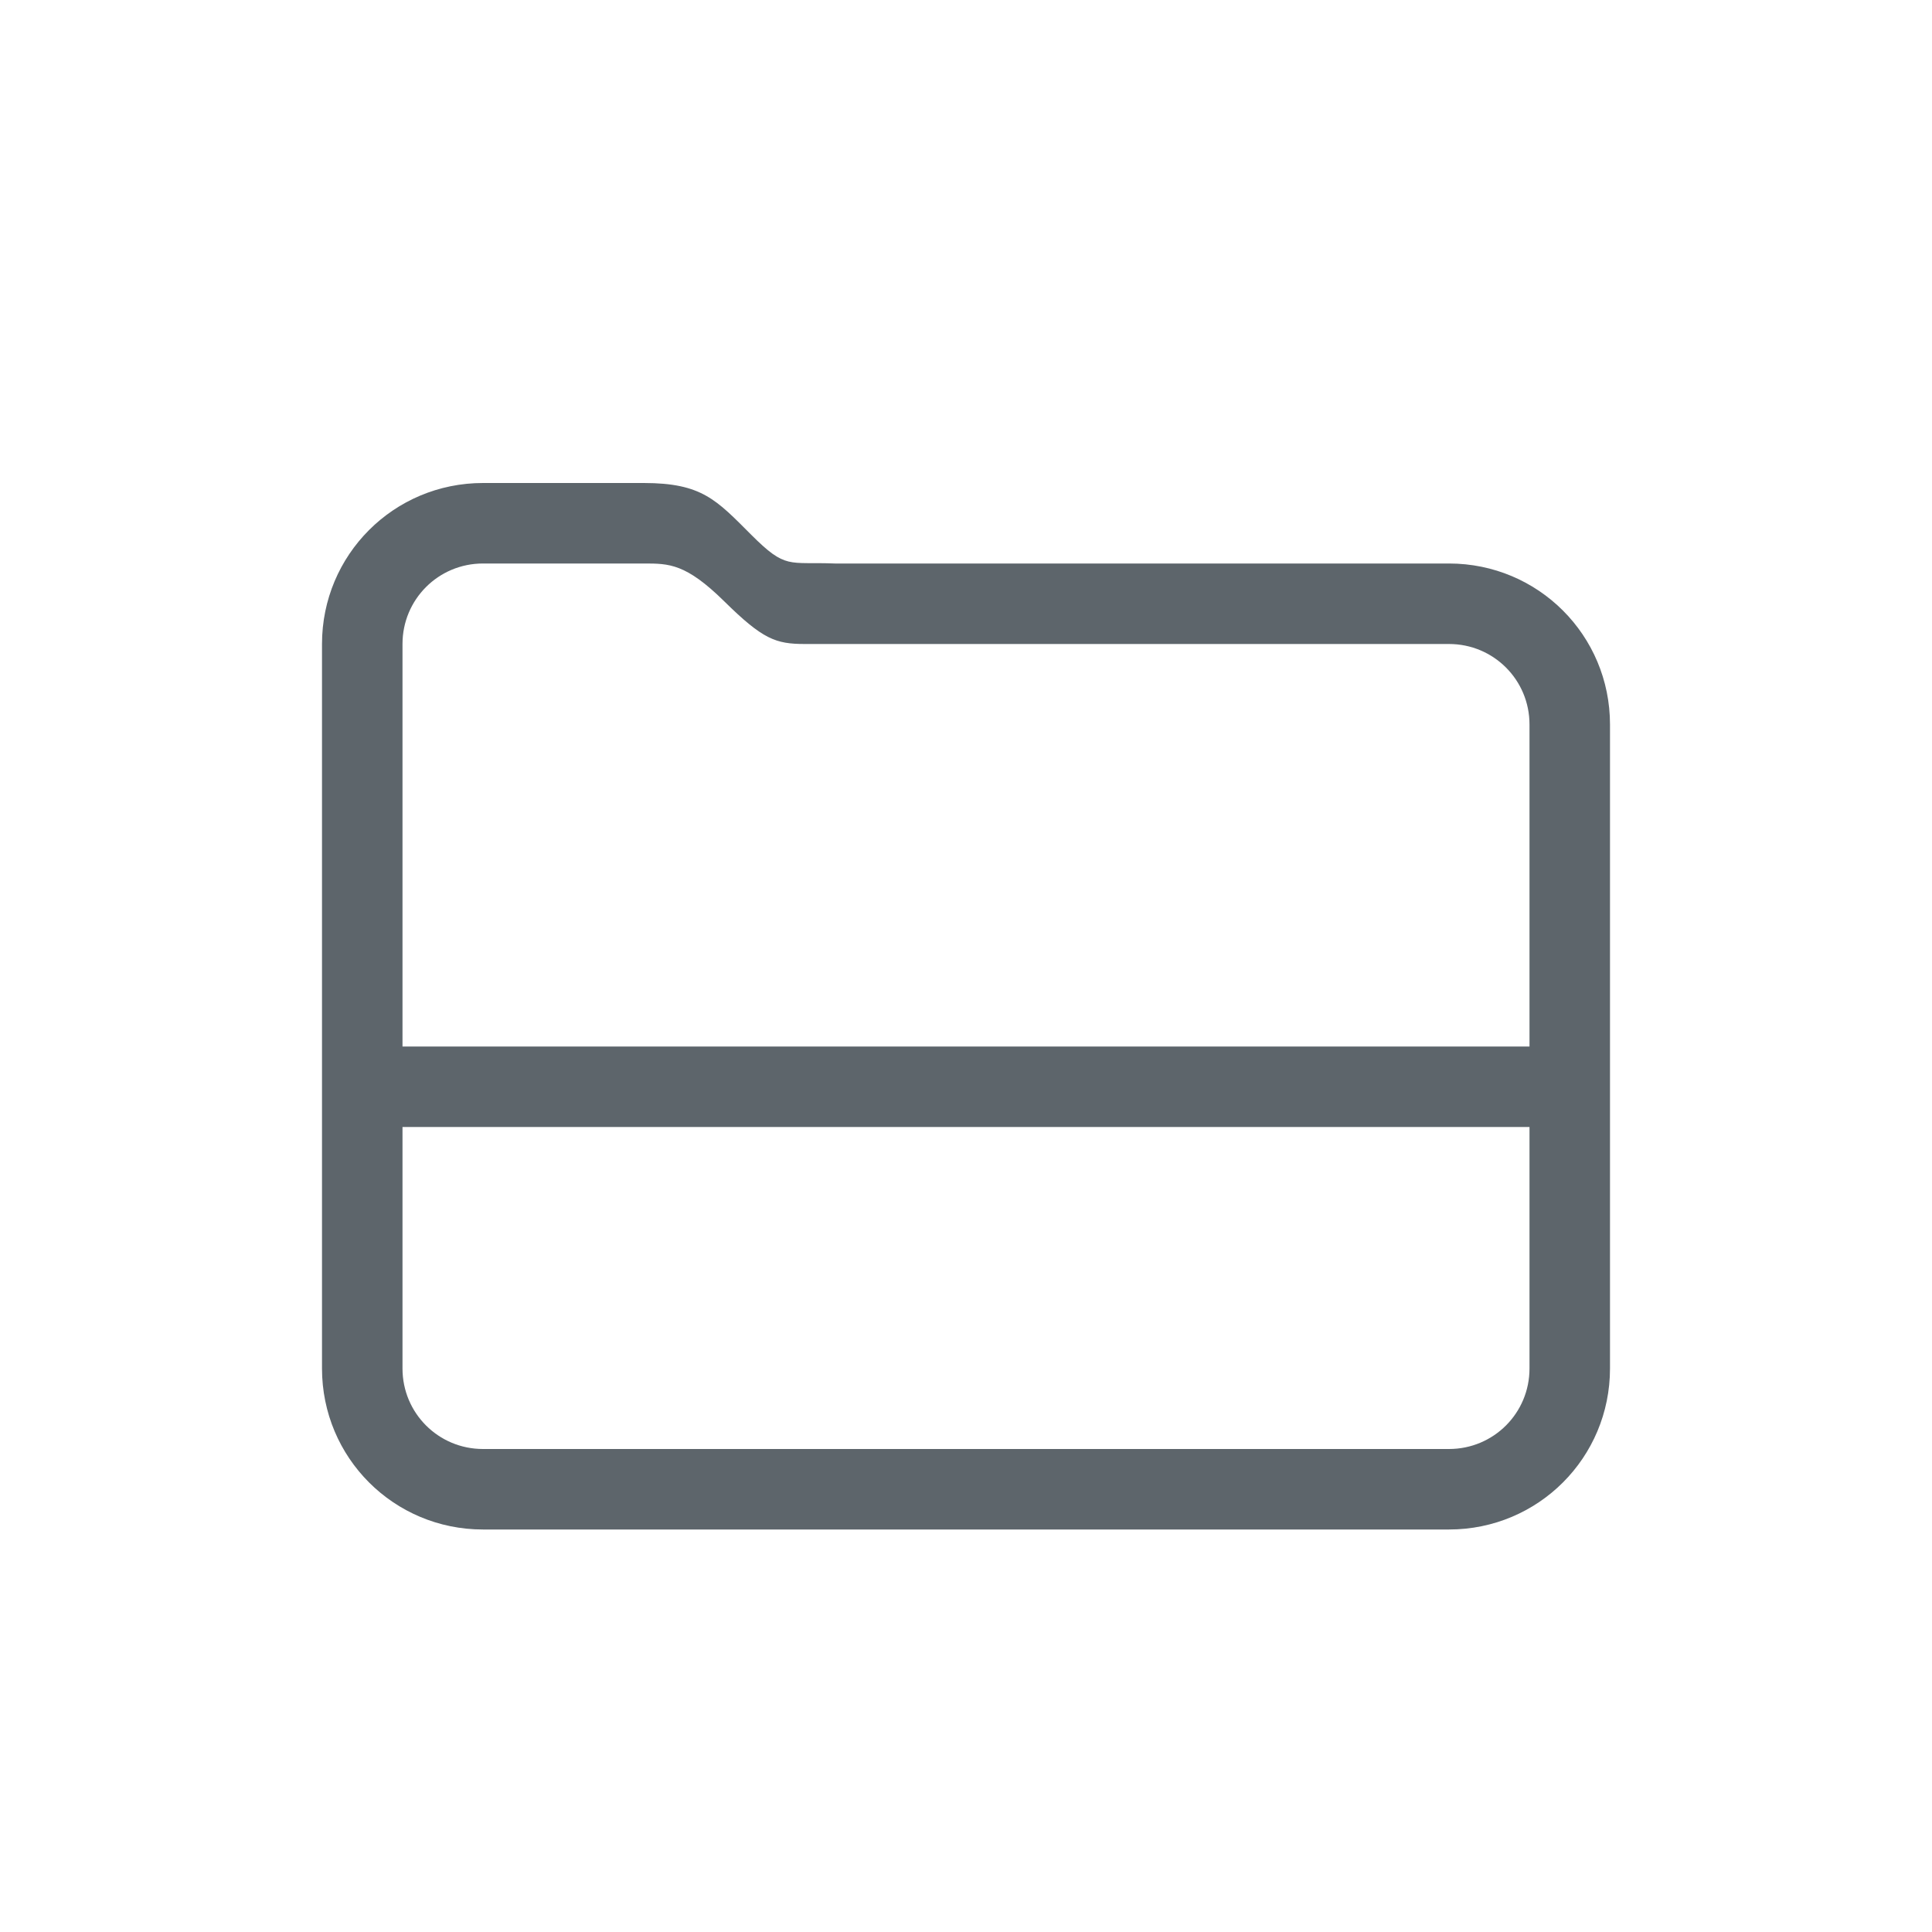
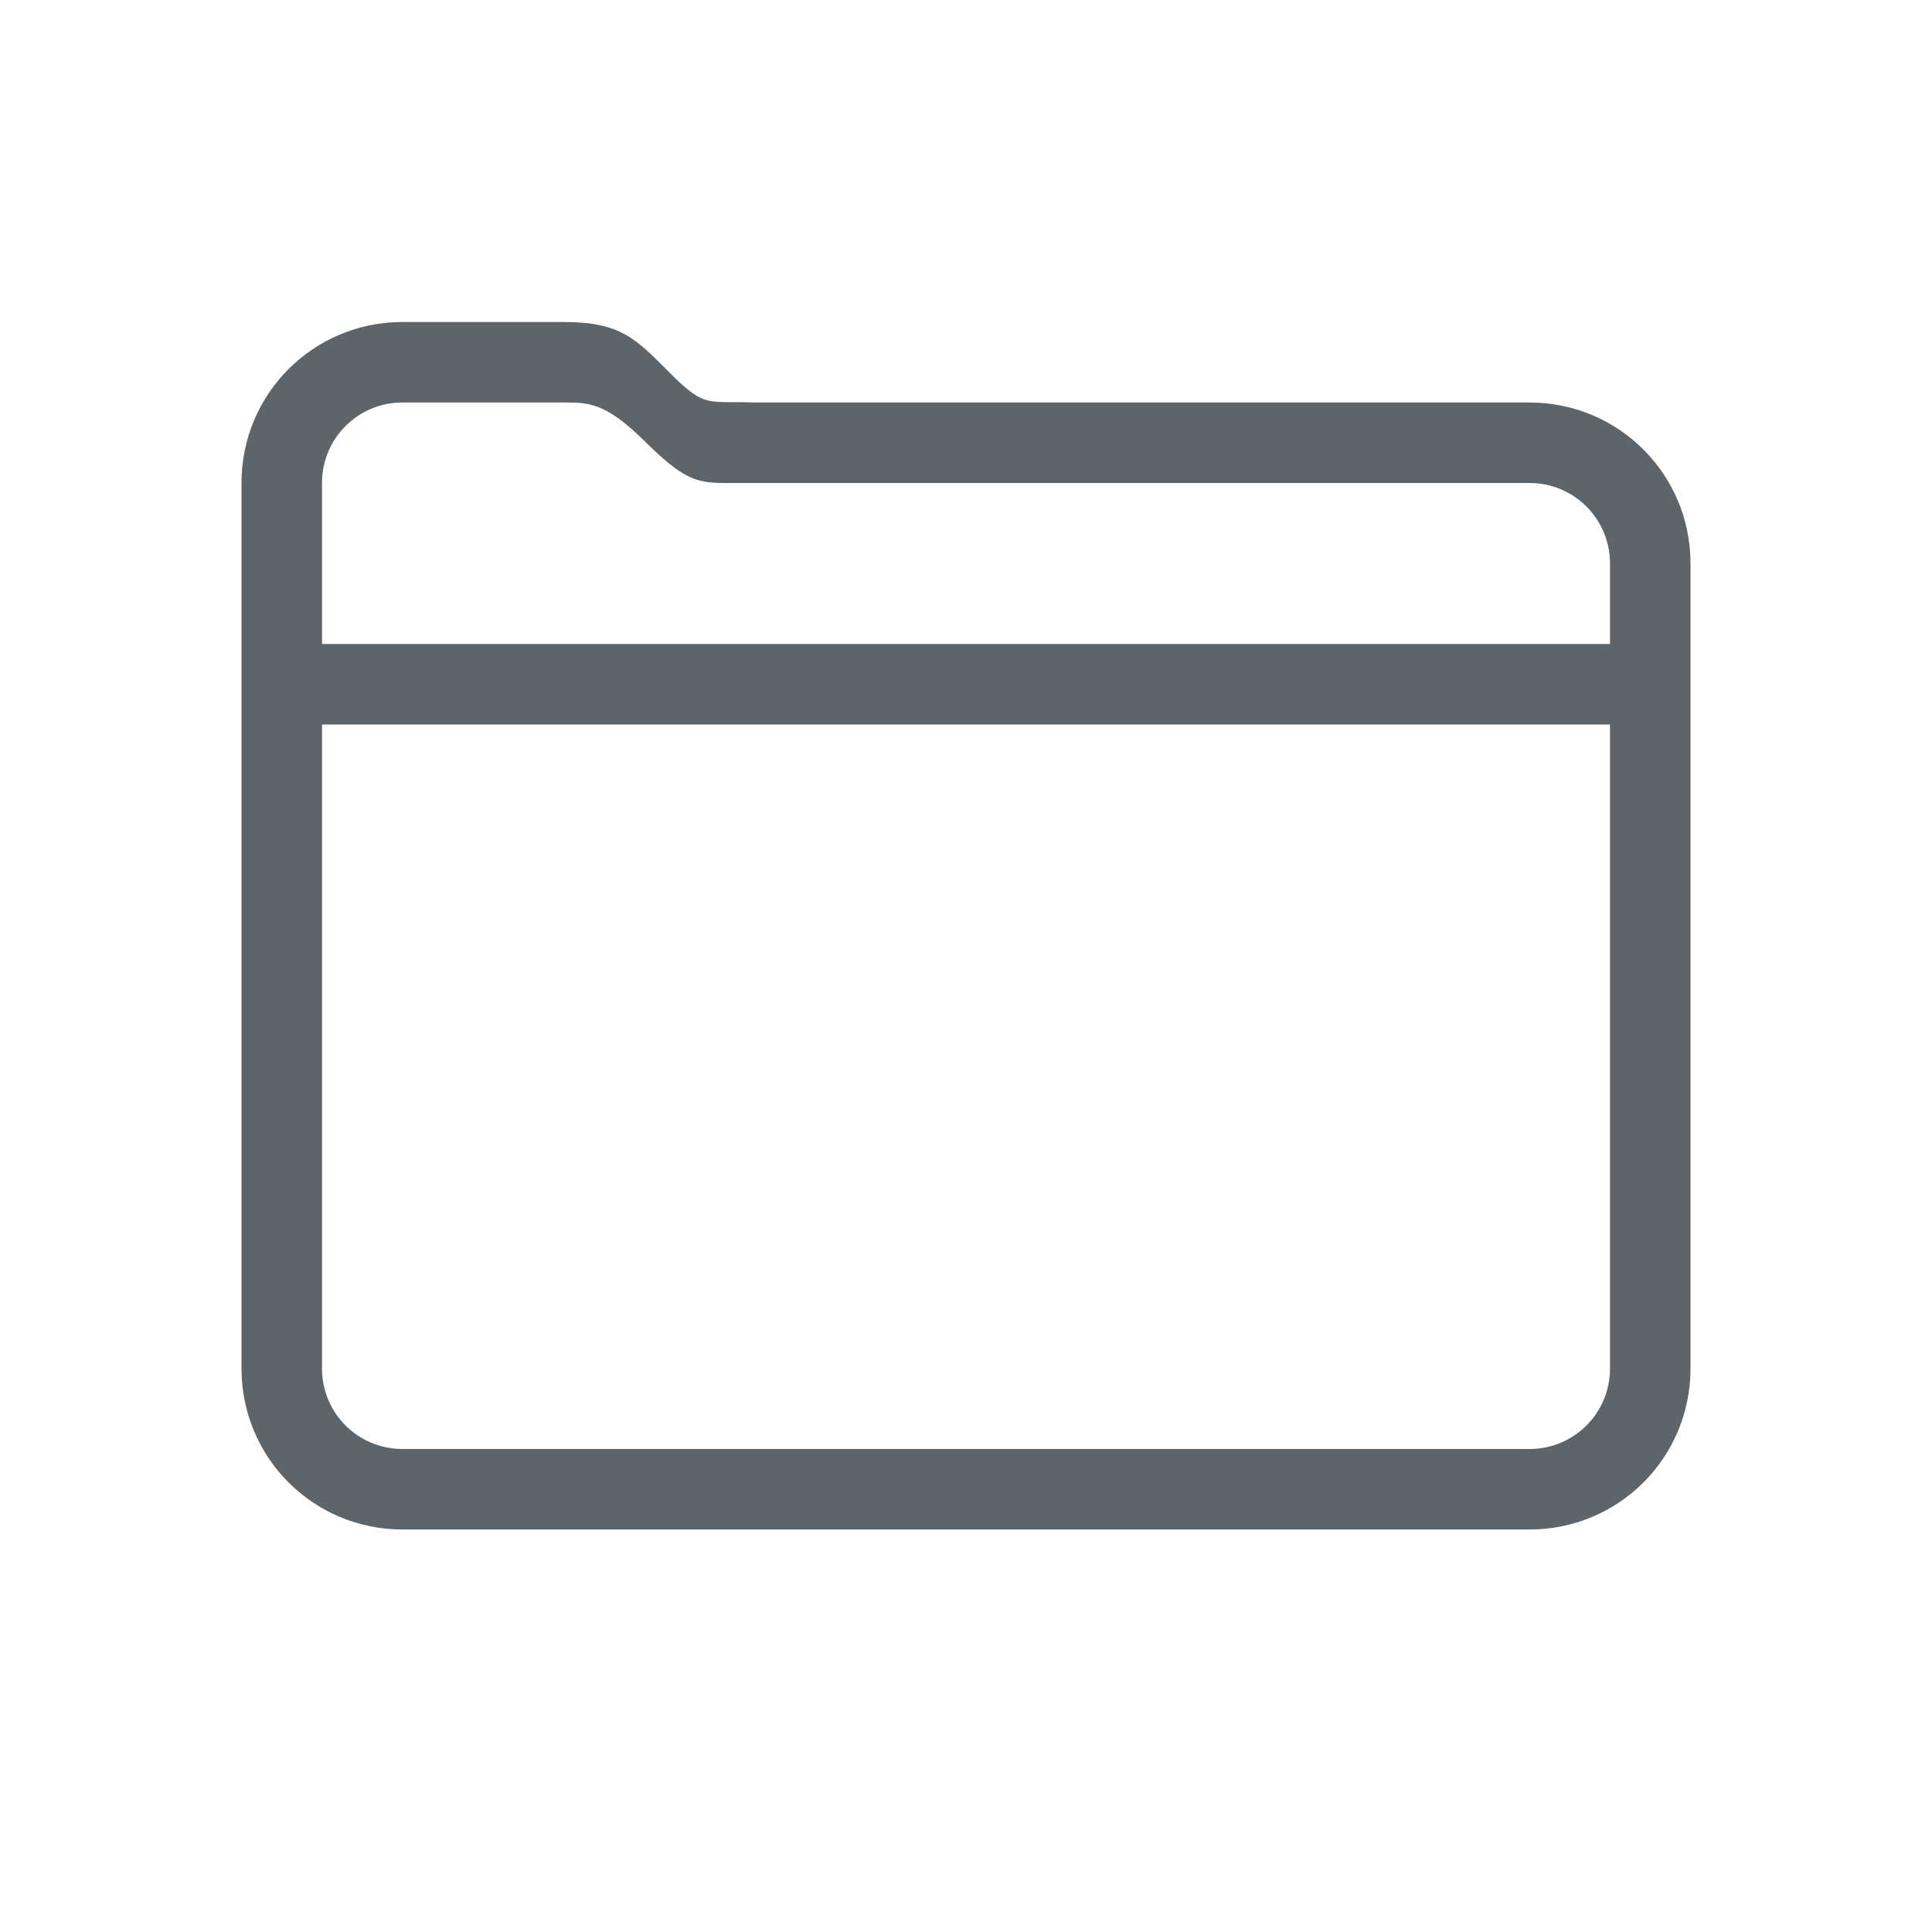
<svg xmlns="http://www.w3.org/2000/svg" version="1.1" viewBox="0 0 24 24">
  <defs>
    <style id="current-color-scheme" type="text/css">.ColorScheme-Text {
        color:#5d656b;
      }</style>
  </defs>
-   <path class="ColorScheme-Text" d="m6 6c-1.108 0-2 0.892-2 2v9c0 1.108 0.892 2 2 2h12c1.108 0 2-0.892 2-2v-8c0-1.108-0.892-2-2-2h-7.629c-0.58-0.023-0.605 0.077-1.039-0.357-0.434-0.434-0.613-0.642-1.332-0.643zm0 1h2c0.311-1.7e-6 0.52 1.383e-4 0.998 0.471 0.479 0.472 0.639 0.529 1 0.529h8.002c0.554 0 1 0.446 1 1v4h-14v-5c0-0.554 0.446-1 1-1zm-1 7h14v3c0 0.554-0.446 1-1 1h-12c-0.554 0-1-0.446-1-1z" fill="currentColor" />
+   <path class="ColorScheme-Text" d="m5 4c-1.108 0-2 0.892-2 2v11c0 1.108 0.892 2 2 2h14c1.108 0 2-0.892 2-2v-10c0-1.108-0.892-2-2-2h-9.629c-0.58-0.023-0.605 0.077-1.039-0.357-0.434-0.434-0.613-0.642-1.332-0.643zm0 1h2c0.311-1.7e-6 0.52 1.383e-4 0.998 0.471 0.479 0.472 0.639 0.529 1 0.529h10.002c0.554 0 1 0.446 1 1v1h-16v-2c0-0.554 0.446-1 1-1zm-1 4h16v8c0 0.554-0.446 1-1 1h-14c-0.554 0-1-0.446-1-1z" fill="currentColor" />
</svg>
